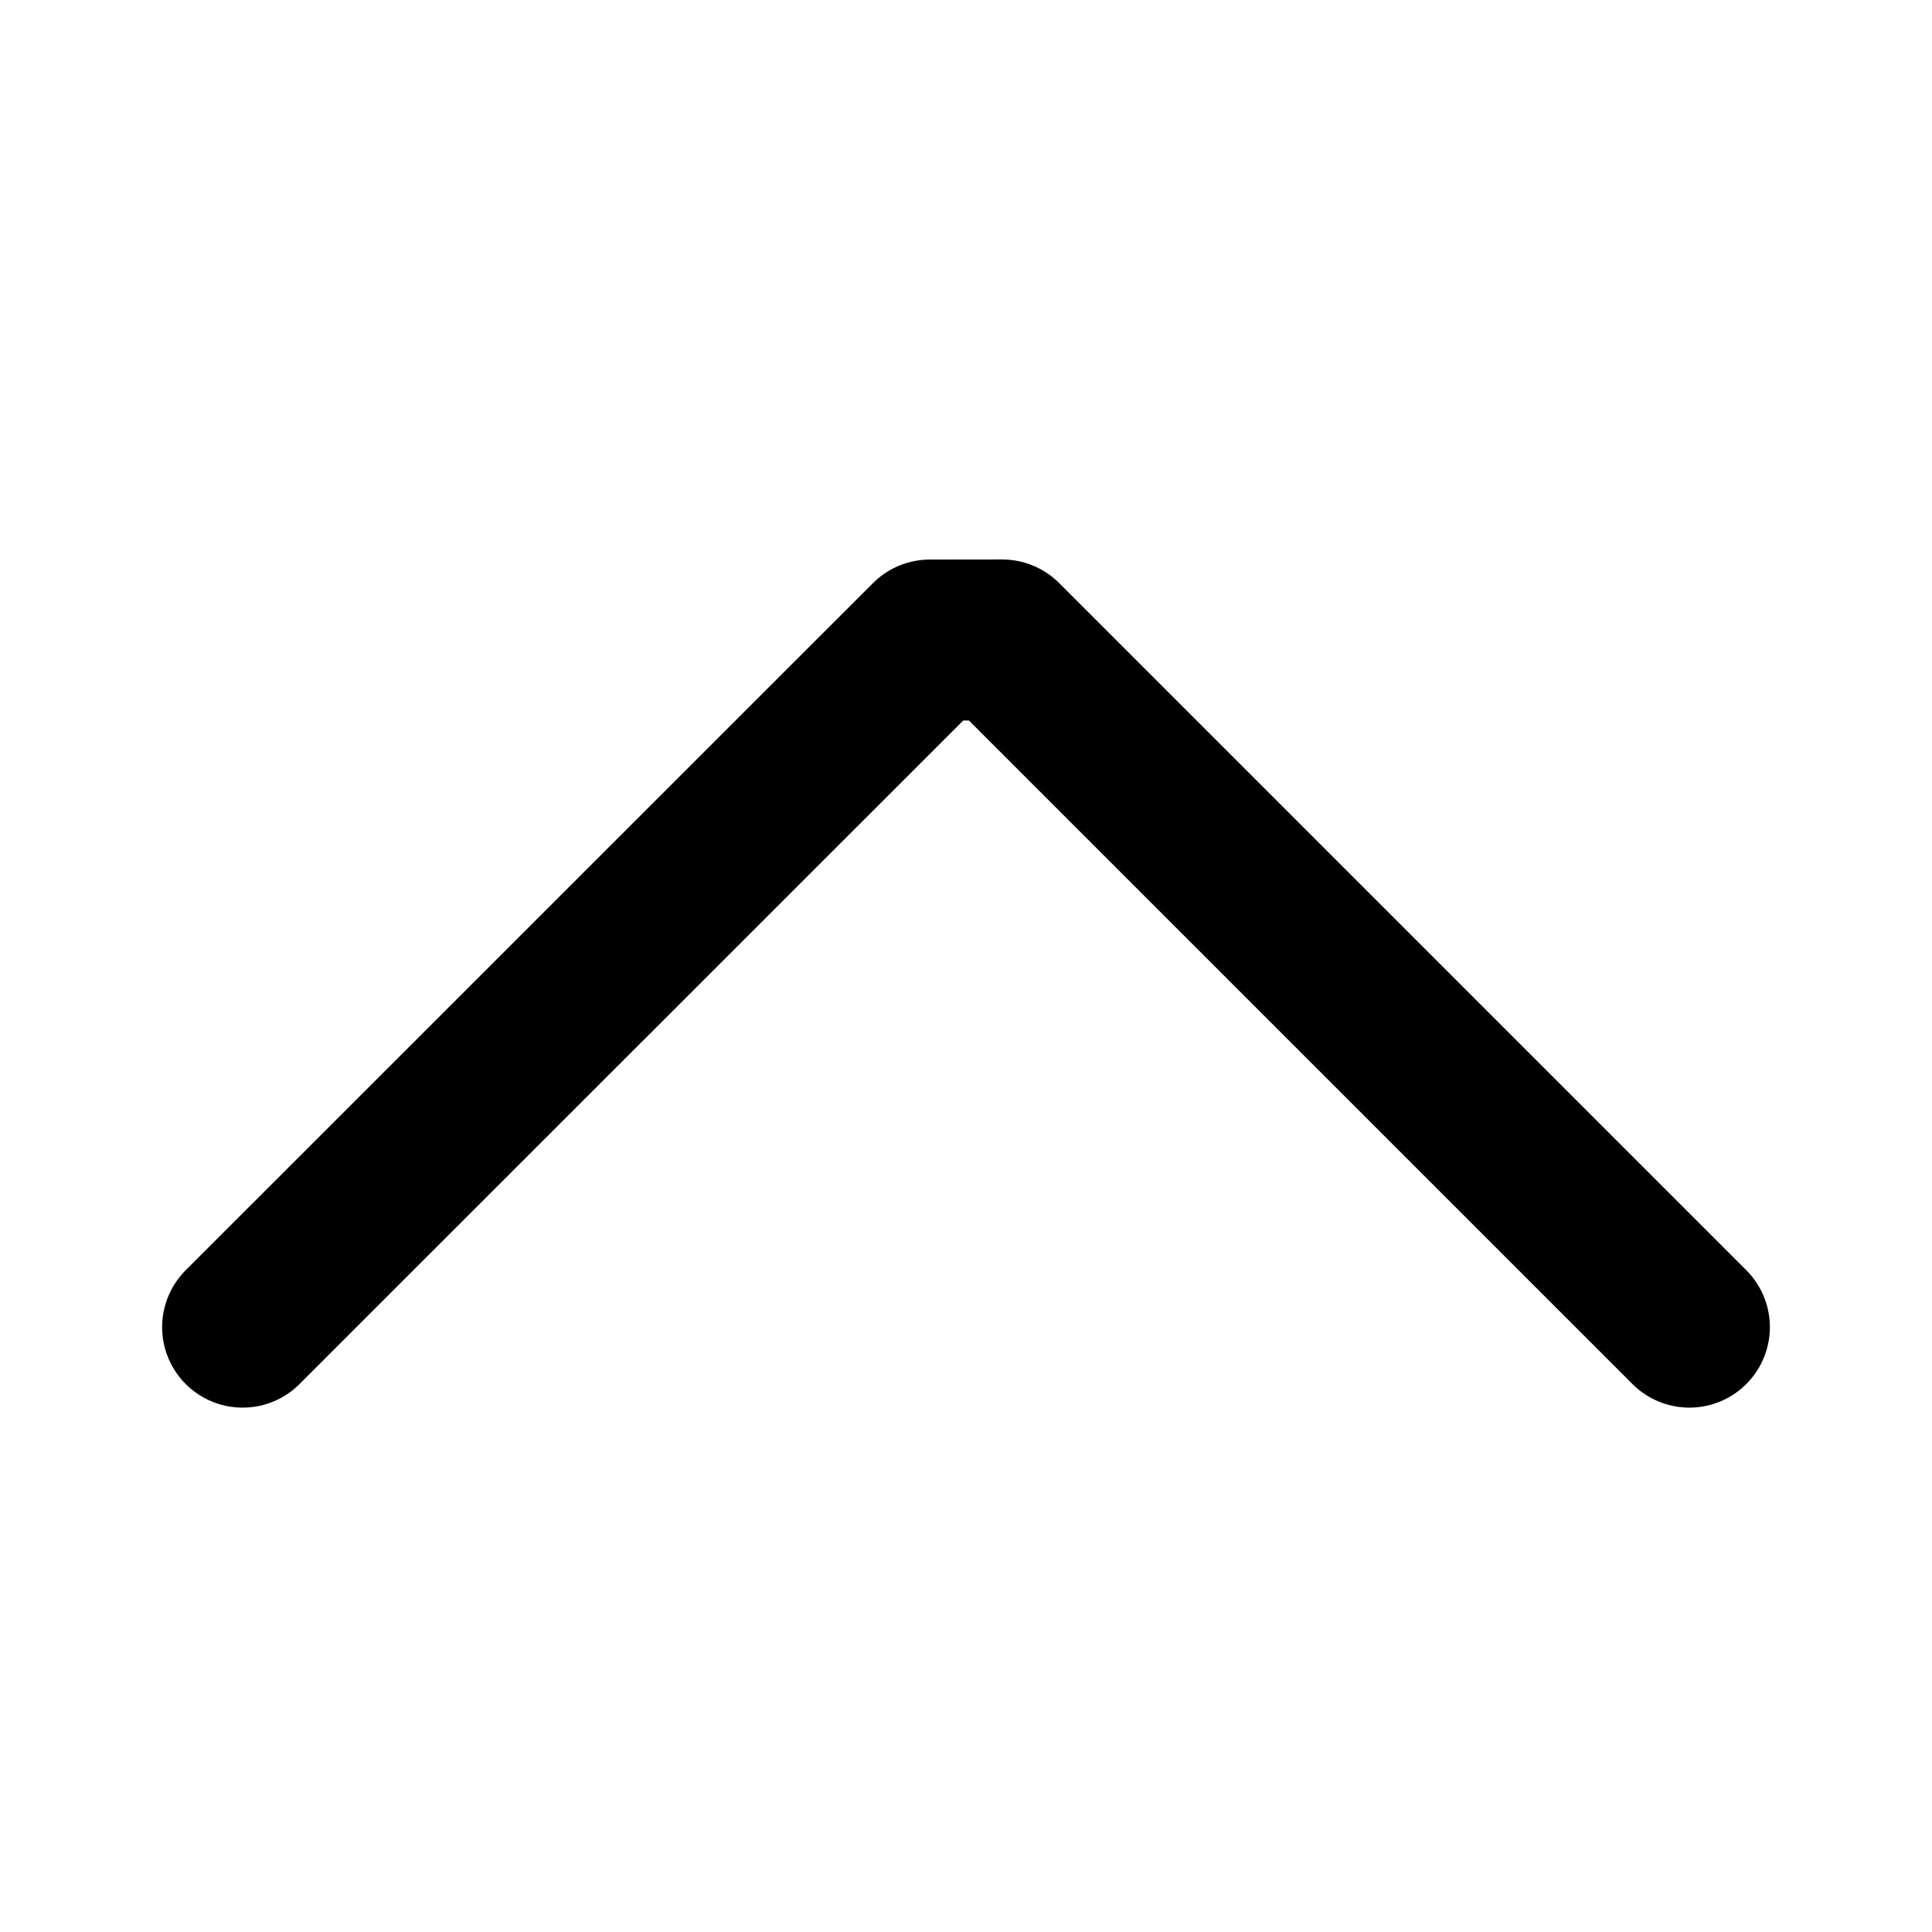
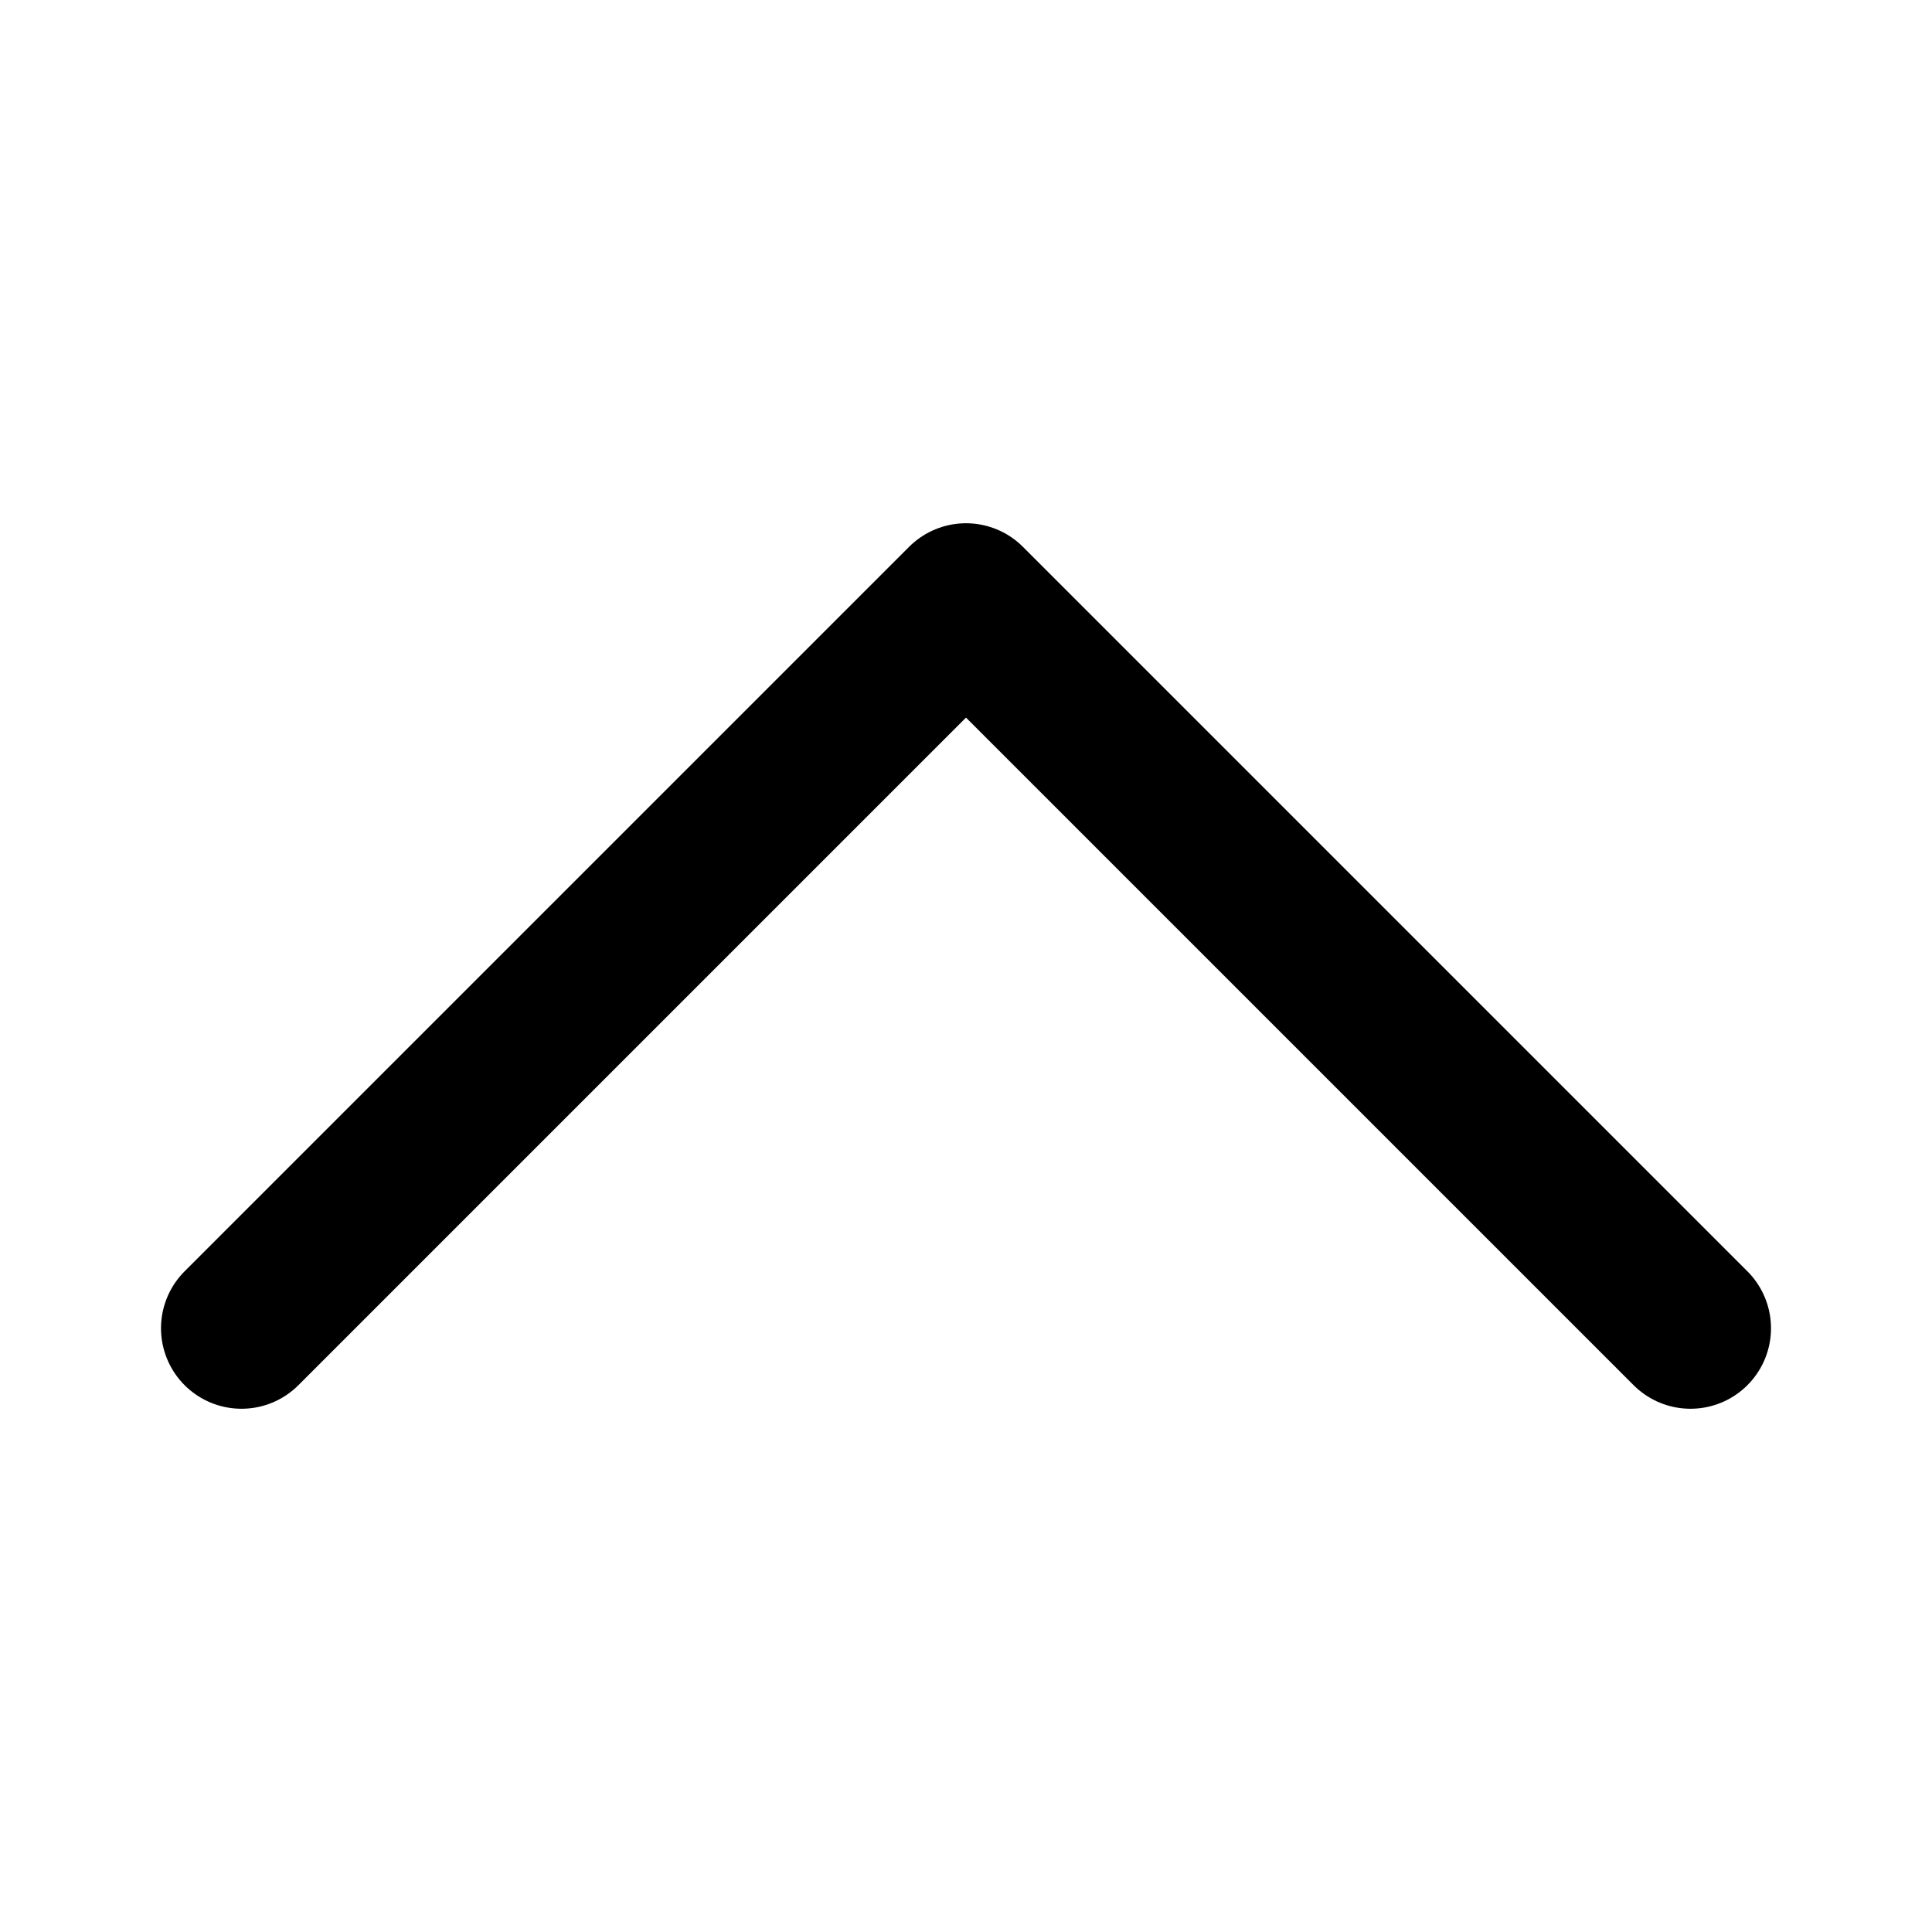
<svg xmlns="http://www.w3.org/2000/svg" viewBox="0 0 24 24" fill="none" stroke="currentColor" stroke-width="2" stroke-linecap="round" stroke-linejoin="round" width="24" height="24">
-   <polyline points="3.014,16.486 11.551,7.951 12.45,7.95 20.986,16.486" />
+   <polyline points="21,16.5 12,7.5 3,16.5" />
</svg>
